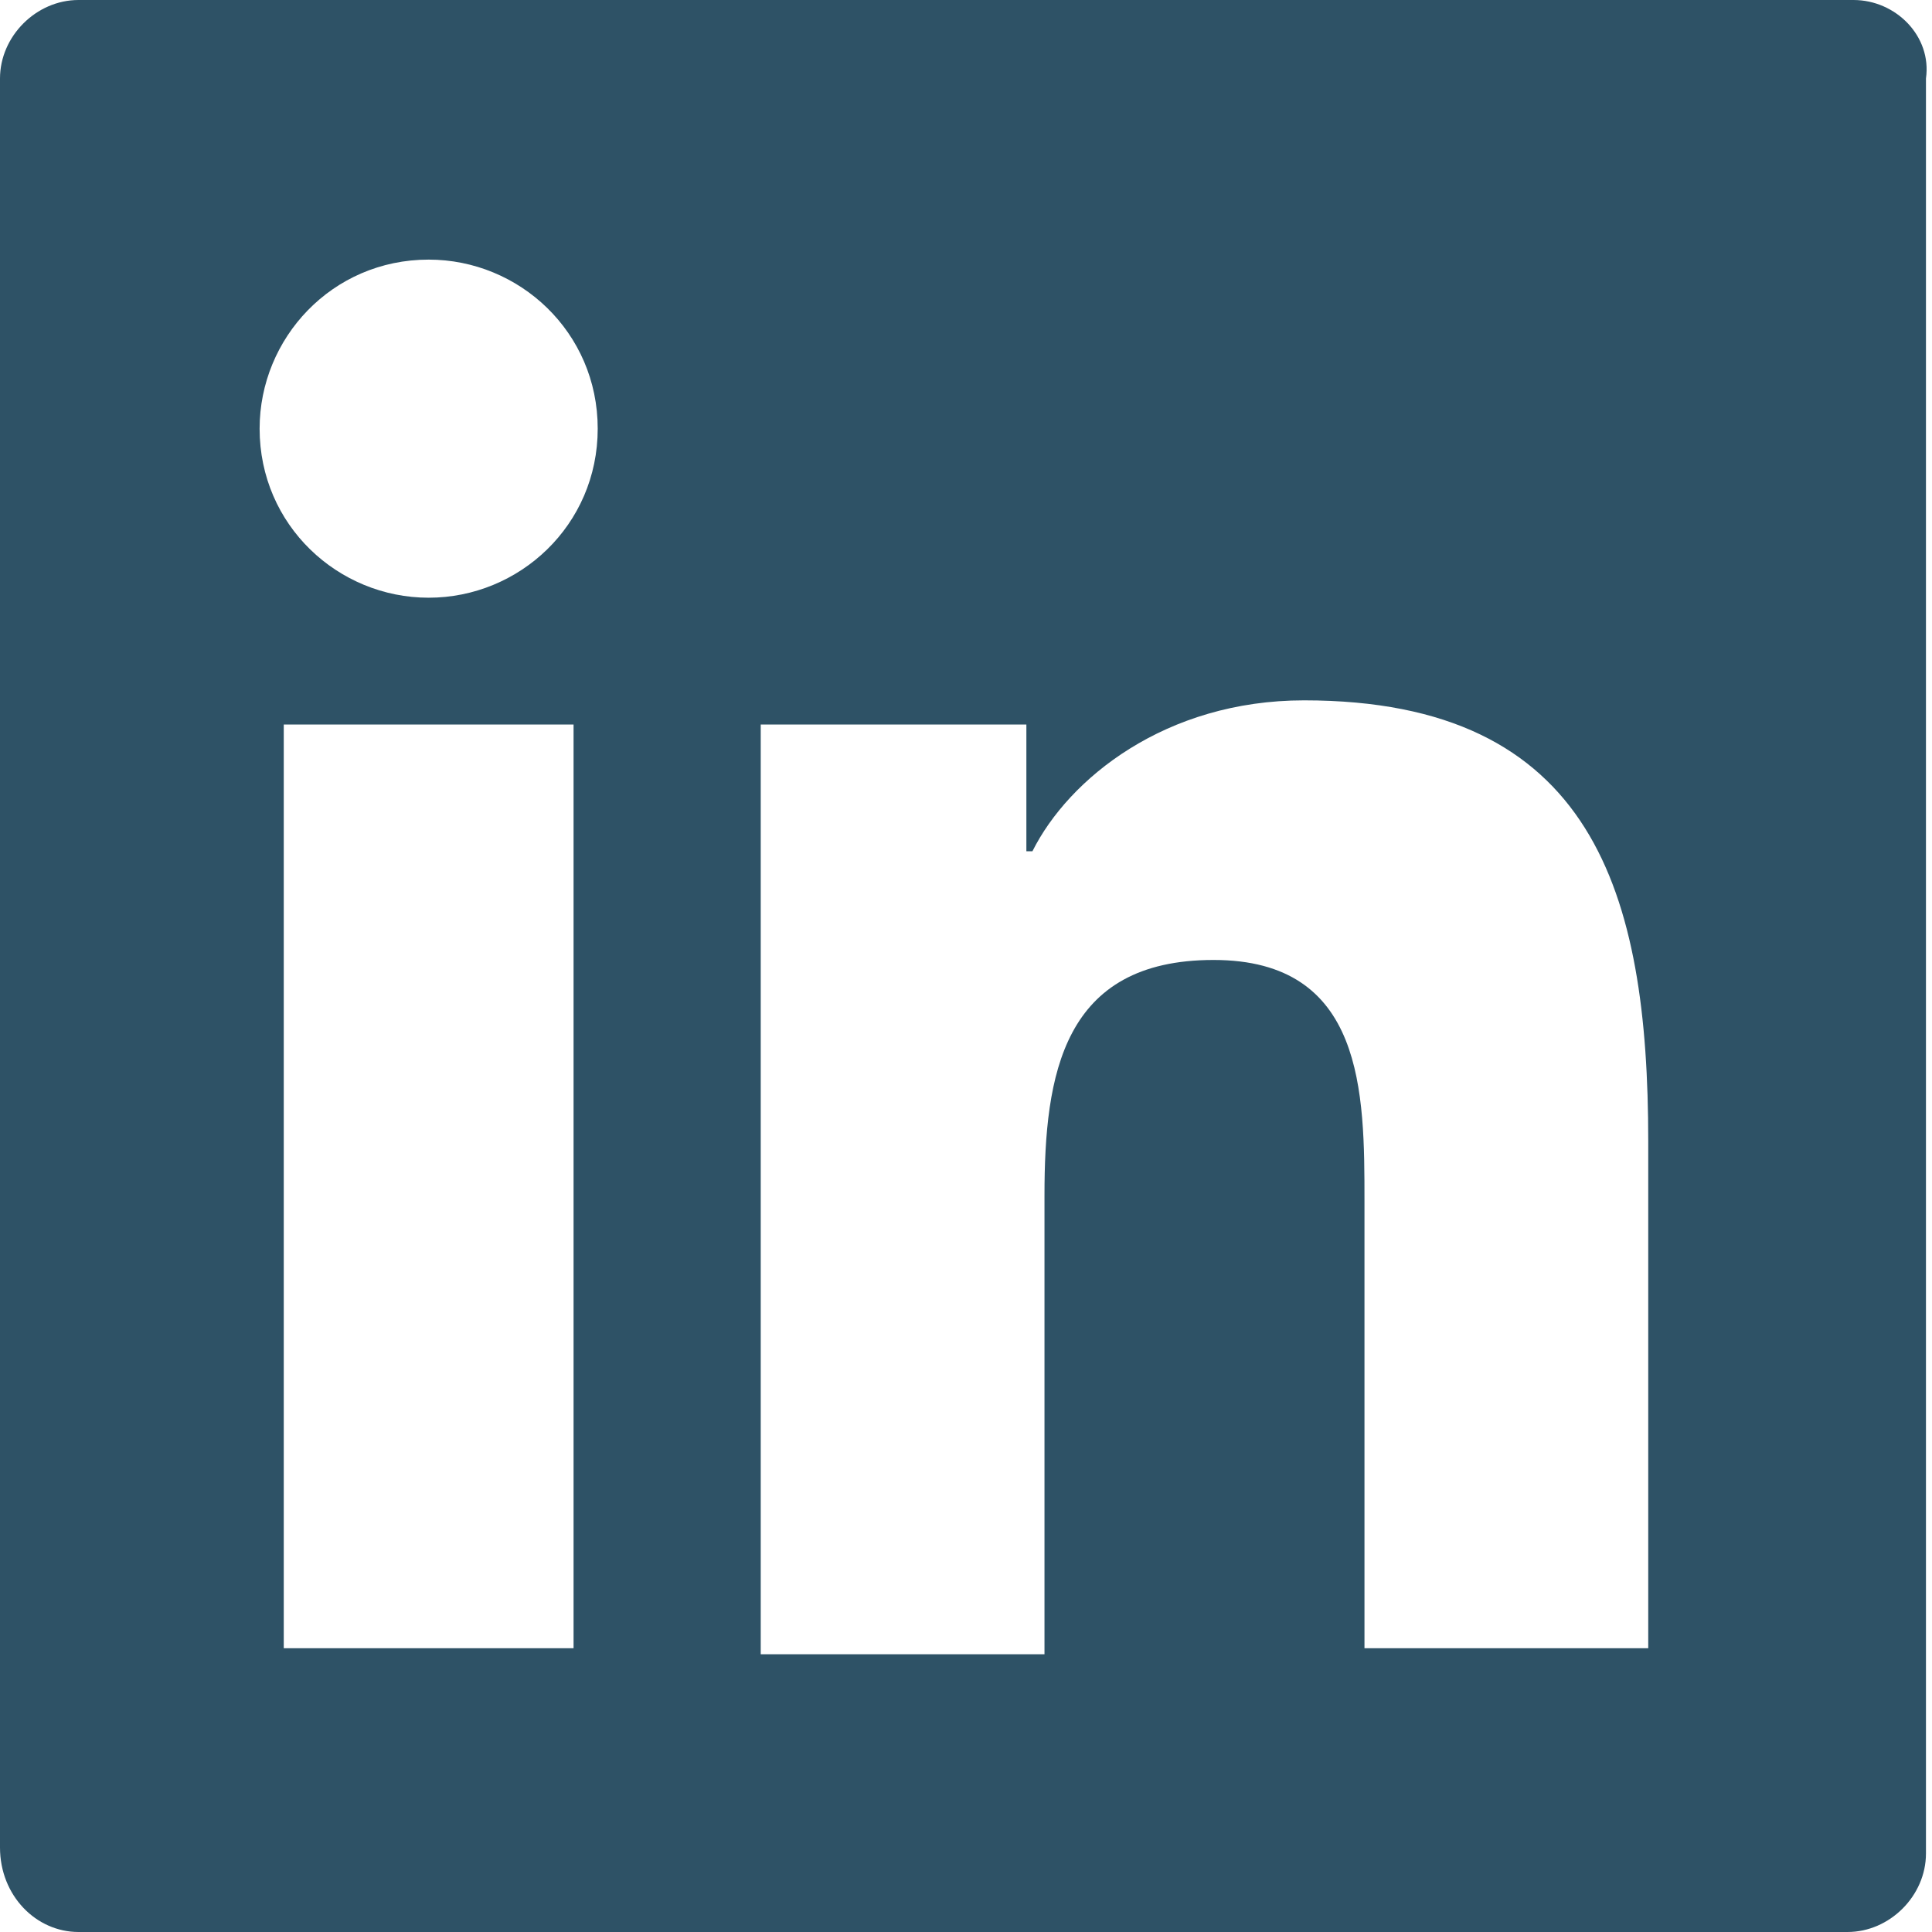
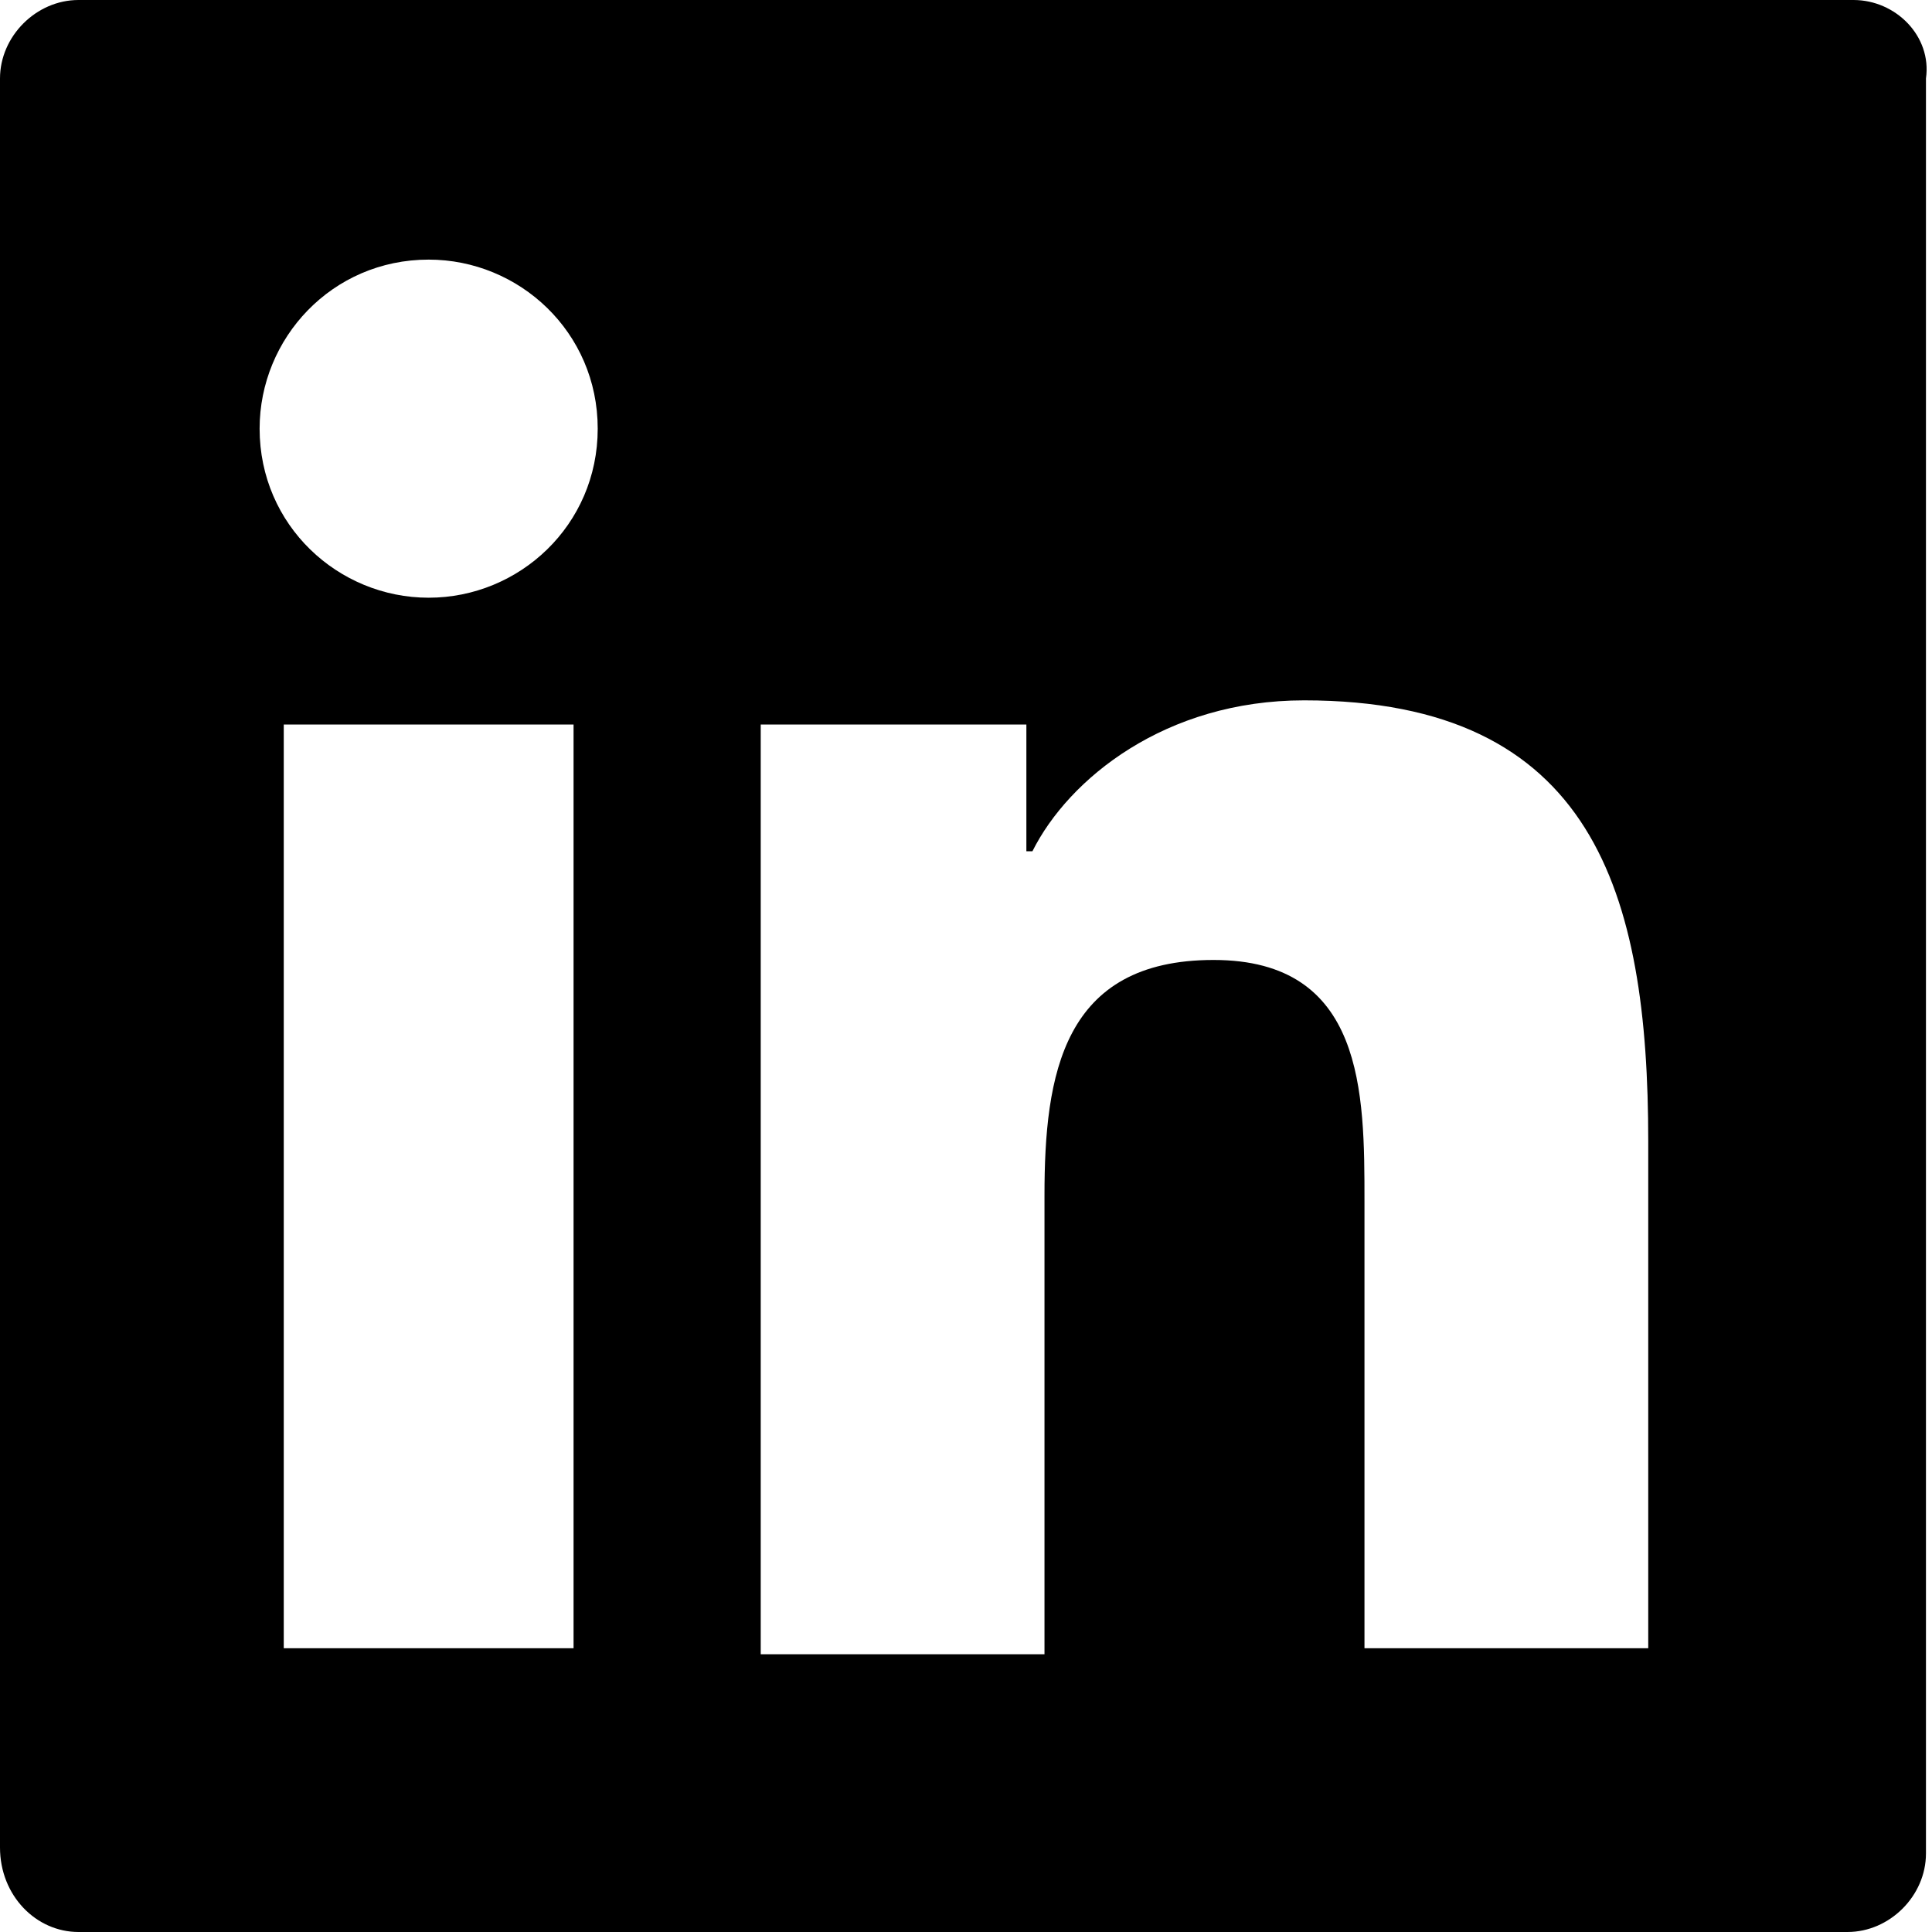
<svg xmlns="http://www.w3.org/2000/svg" version="1.1" id="Layer_1" x="0px" y="0px" width="32px" height="32px" viewBox="0 0 32 32" enable-background="new 0 0 32 32" xml:space="preserve">
-   <path fill="#2e5266" d="M30.7,0H1.3C0.6,0,0,0.6,0,1.3v29.3C0,31.4,0.6,32,1.3,32h29.3c0.7,0,1.3-0.6,1.3-1.3V1.3  C32,0.6,31.4,0,30.7,0z M9.5,27.3H4.7V12h4.8V27.3z M7.1,9.9c-1.5,0-2.8-1.2-2.8-2.8c0-1.5,1.2-2.8,2.8-2.8c1.5,0,2.8,1.2,2.8,2.8  C9.9,8.7,8.6,9.9,7.1,9.9z M27.3,27.3h-4.7v-7.4c0-1.8,0-4-2.5-4c-2.5,0-2.8,1.9-2.8,3.9v7.6h-4.7V12H17v2.1h0.1  c0.6-1.2,2.2-2.5,4.5-2.5c4.8,0,5.7,3.2,5.7,7.3V27.3z" />
+   <path fill="#000000" d="M30.7,0H1.3C0.6,0,0,0.6,0,1.3v29.3C0,31.4,0.6,32,1.3,32h29.3c0.7,0,1.3-0.6,1.3-1.3V1.3  C32,0.6,31.4,0,30.7,0z M9.5,27.3H4.7V12h4.8V27.3z M7.1,9.9c-1.5,0-2.8-1.2-2.8-2.8c0-1.5,1.2-2.8,2.8-2.8c1.5,0,2.8,1.2,2.8,2.8  C9.9,8.7,8.6,9.9,7.1,9.9z M27.3,27.3h-4.7v-7.4c0-1.8,0-4-2.5-4c-2.5,0-2.8,1.9-2.8,3.9v7.6h-4.7V12H17v2.1h0.1  c0.6-1.2,2.2-2.5,4.5-2.5c4.8,0,5.7,3.2,5.7,7.3V27.3z" />
</svg>
